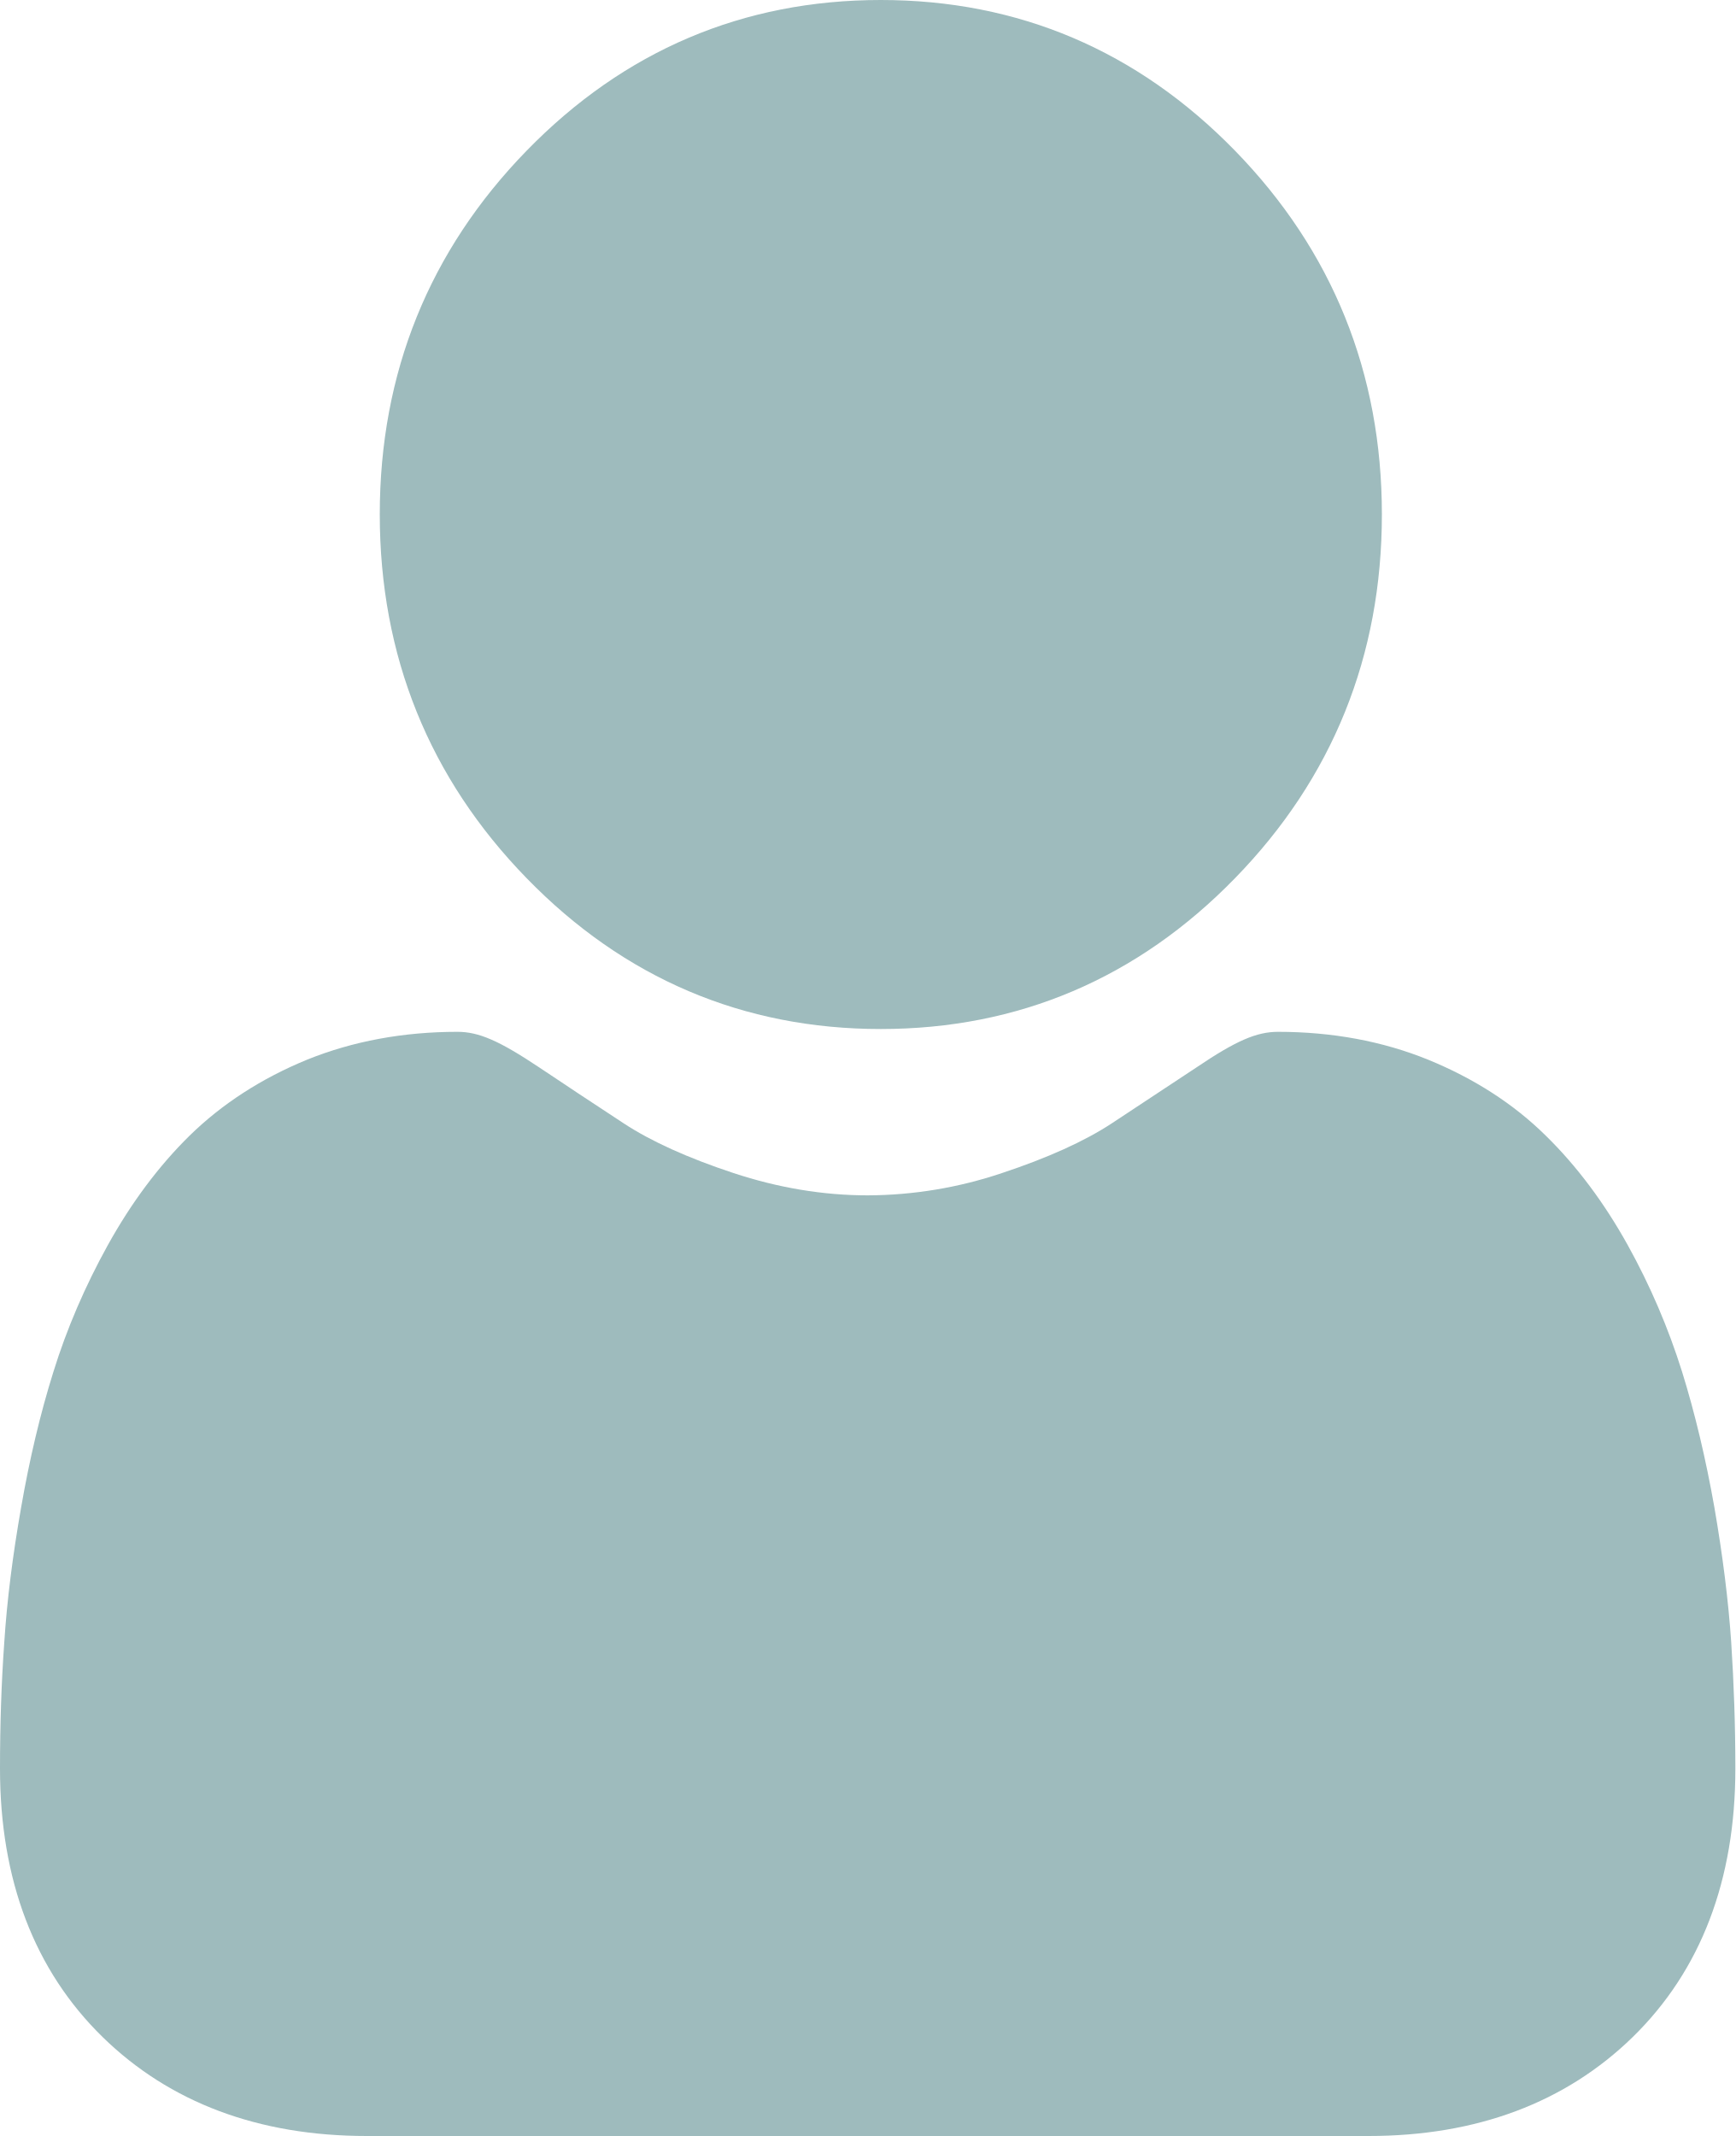
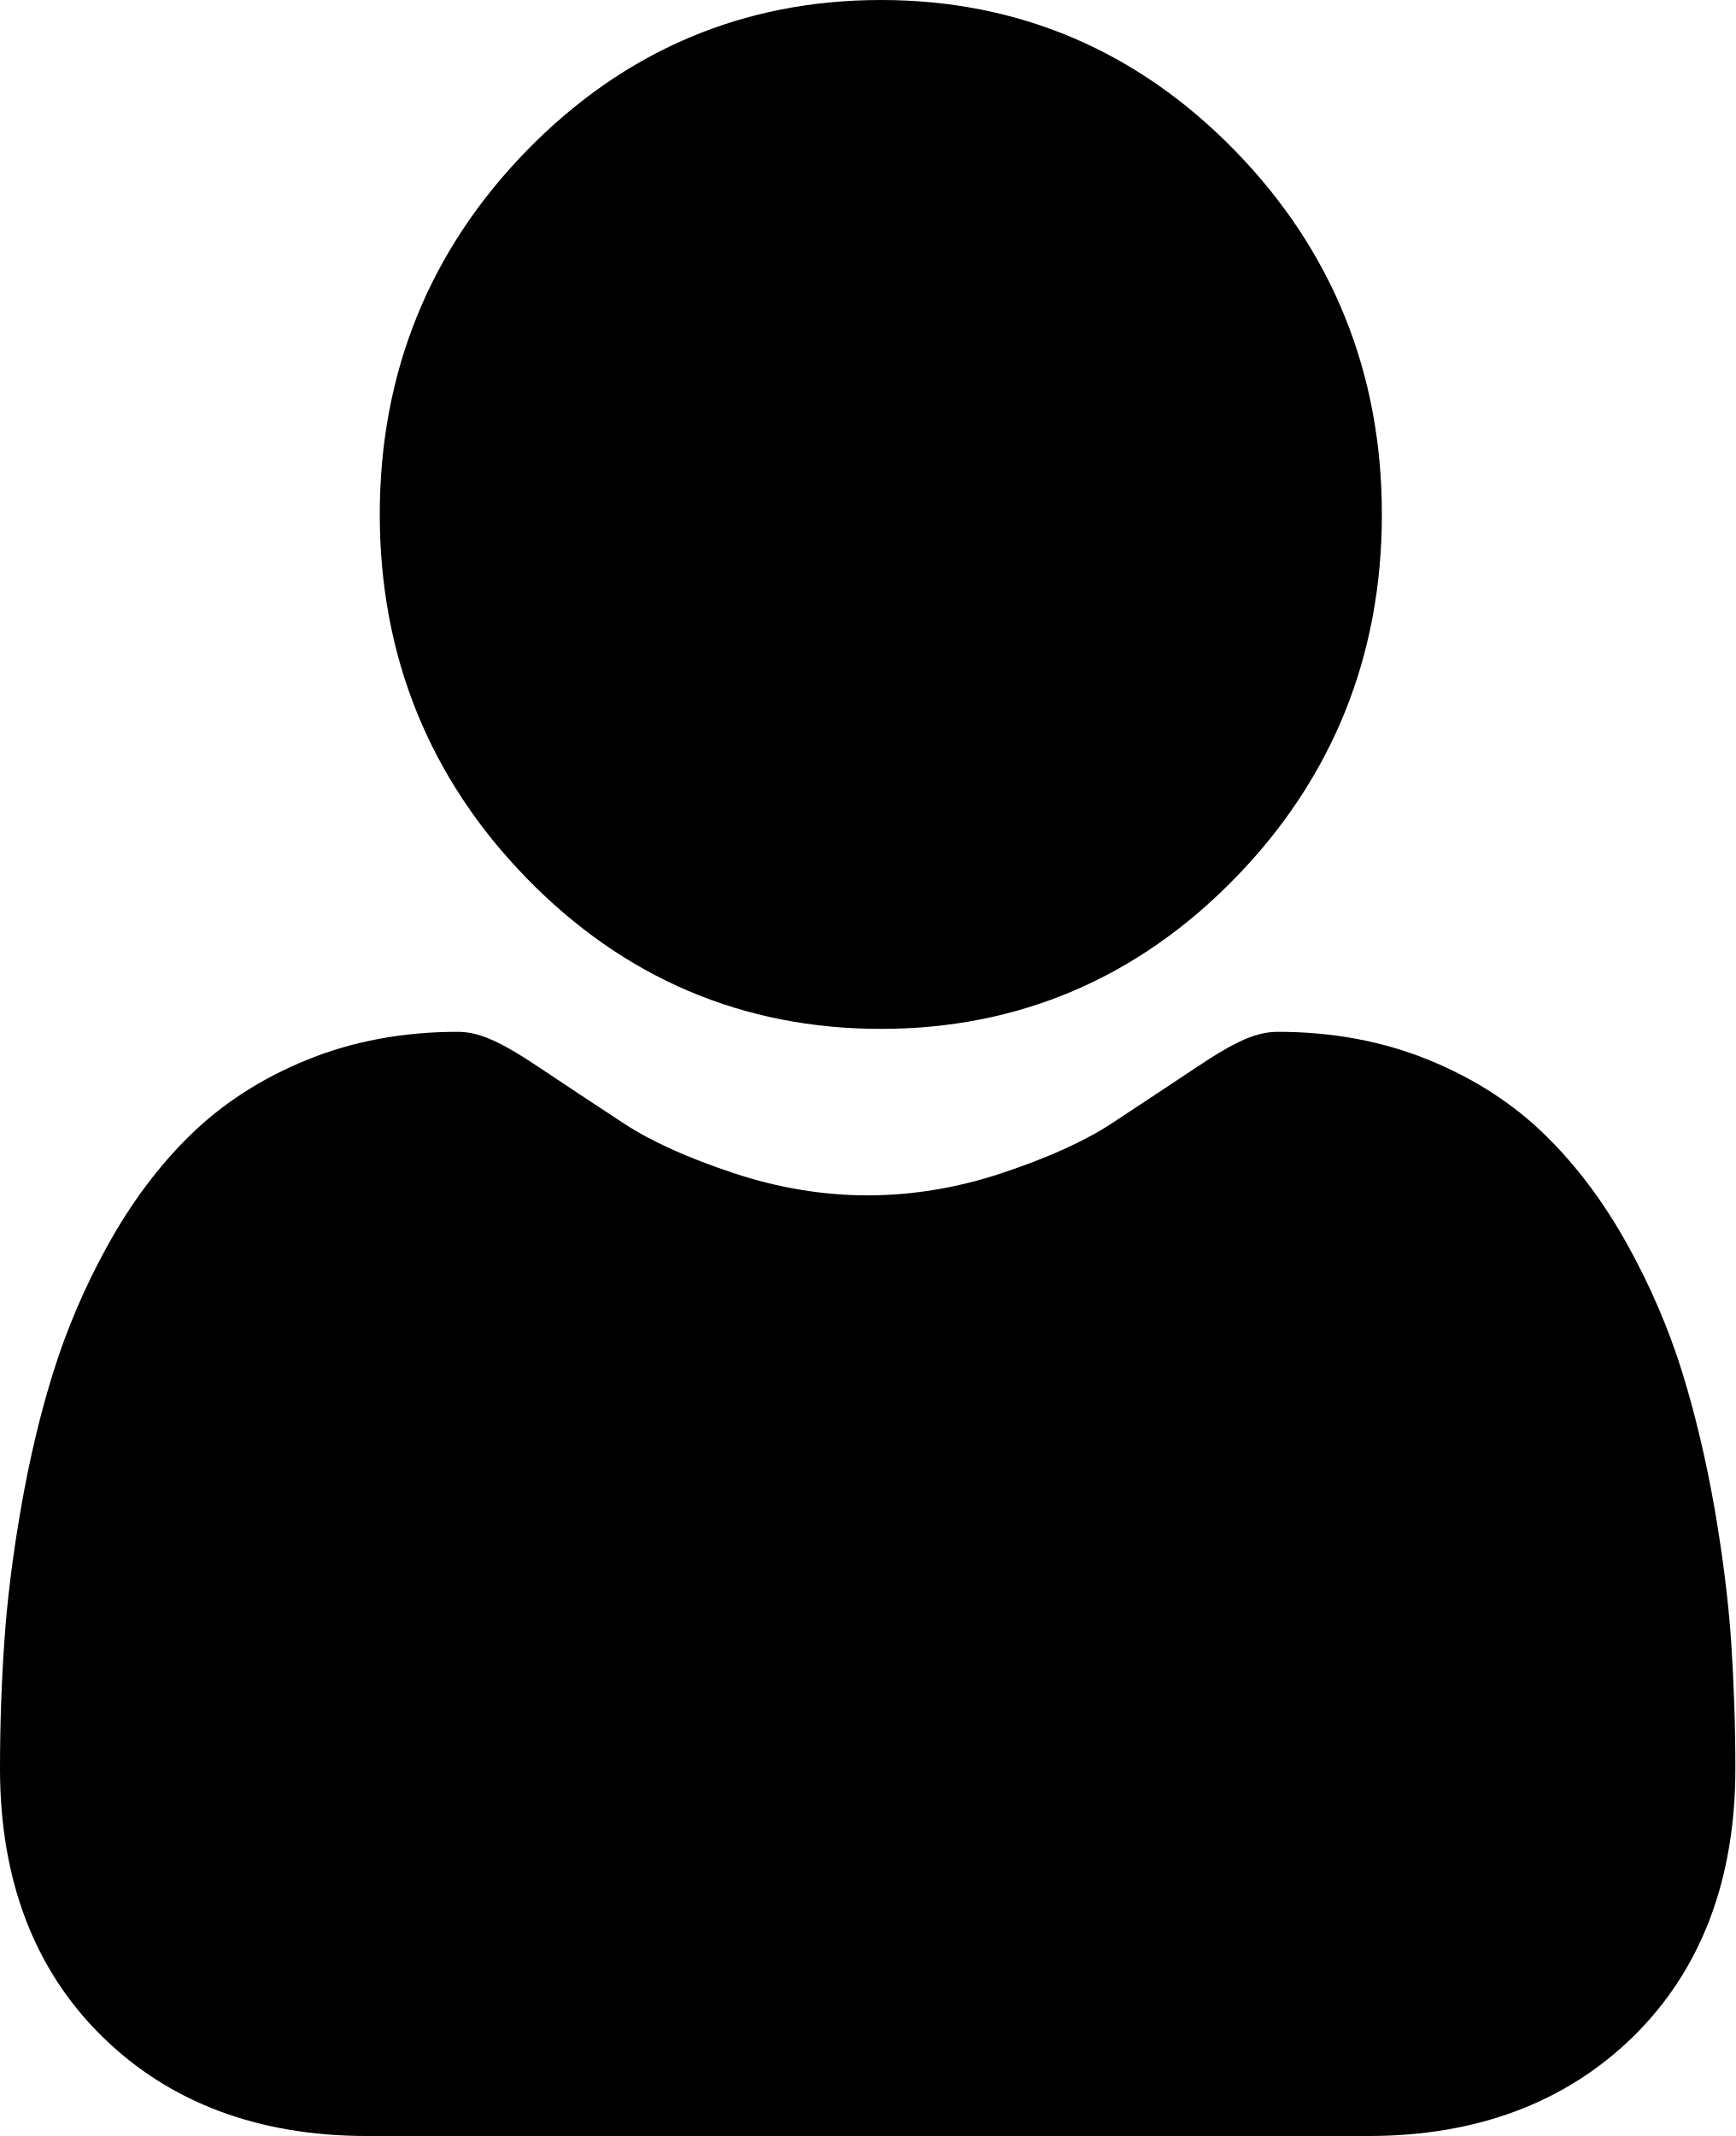
- <svg xmlns="http://www.w3.org/2000/svg" width="13" height="16">
-   <path fill="#9EBBBD" d="M9.573 7.729c.406 0 .784.07 1.126.209.342.14.639.33.881.569.232.227.438.503.614.82a5.1 5.1 0 01.407.949c.097.312.178.654.242 1.016.062.359.105.699.126 1.011.02.307.031.624.031.945 0 .836-.259 1.512-.768 2.01-.504.492-1.17.742-1.98.742H2.748c-.81 0-1.477-.25-1.98-.742C.259 14.76 0 14.084 0 13.248c0-.322.01-.64.032-.945.02-.312.063-.652.126-1.01.063-.363.144-.705.242-1.017.1-.323.238-.643.407-.948.176-.318.382-.594.613-.821.243-.238.54-.43.882-.57.342-.138.72-.208 1.125-.208.16 0 .313.067.61.265.183.123.397.264.636.421.204.134.48.259.822.372.333.11.671.167 1.005.167a3.19 3.19 0 001.006-.167c.341-.113.618-.238.822-.372l.636-.42c.296-.2.45-.266.61-.266zM6.598 0C7.63 0 8.522.38 9.252 1.129s1.1 1.666 1.1 2.724c0 1.06-.37 1.976-1.1 2.725-.73.75-1.623 1.13-2.654 1.13-1.03 0-1.924-.38-2.653-1.13-.73-.749-1.1-1.666-1.1-2.725 0-1.058.37-1.975 1.1-2.724C4.675.379 5.567 0 6.598 0z" />
+ <svg xmlns="http://www.w3.org/2000/svg" viewBox="0 0 13 16">
+   <path d="M6.599 7.707C5.567 7.707 4.674 7.327 3.945 6.578C3.215 5.829 2.845 4.912 2.845 3.853C2.845 2.795 3.215 1.878 3.945 1.129C4.675 0.38 5.567 0 6.599 0C7.63 0 8.522 0.38 9.252 1.129C9.982 1.878 10.352 2.795 10.352 3.853C10.352 4.912 9.982 5.829 9.252 6.578C8.522 7.327 7.629 7.707 6.599 7.707Z" fill="currentColor" />
+   <path d="M0.032 12.303C0.053 11.991 0.095 11.651 0.158 11.292C0.221 10.93 0.302 10.588 0.4 10.276C0.501 9.953 0.638 9.633 0.807 9.328C0.983 9.01 1.189 8.734 1.421 8.507C1.663 8.269 1.959 8.077 2.302 7.938C2.644 7.799 3.022 7.729 3.427 7.729C3.586 7.729 3.74 7.796 4.037 7.994C4.22 8.117 4.434 8.258 4.673 8.415C4.877 8.549 5.153 8.674 5.495 8.787C5.828 8.898 6.166 8.954 6.5 8.954C6.834 8.954 7.173 8.898 7.506 8.787C7.847 8.674 8.124 8.549 8.328 8.415C8.564 8.26 8.778 8.118 8.964 7.994C9.26 7.796 9.414 7.729 9.573 7.729C9.979 7.729 10.357 7.799 10.699 7.938C11.041 8.077 11.338 8.268 11.58 8.507C11.812 8.734 12.018 9.01 12.194 9.328C12.363 9.633 12.5 9.952 12.601 10.276C12.698 10.588 12.779 10.93 12.843 11.292C12.905 11.651 12.948 11.991 12.969 12.303C12.989 12.61 13 12.927 13 13.248C13 14.084 12.741 14.76 12.232 15.258C11.728 15.75 11.062 16 10.251 16H2.749C1.938 16 1.272 15.751 0.769 15.258C0.259 14.76 0 14.084 0 13.248C0 12.926 0.011 12.608 0.032 12.303Z" fill="currentColor" />
</svg>
